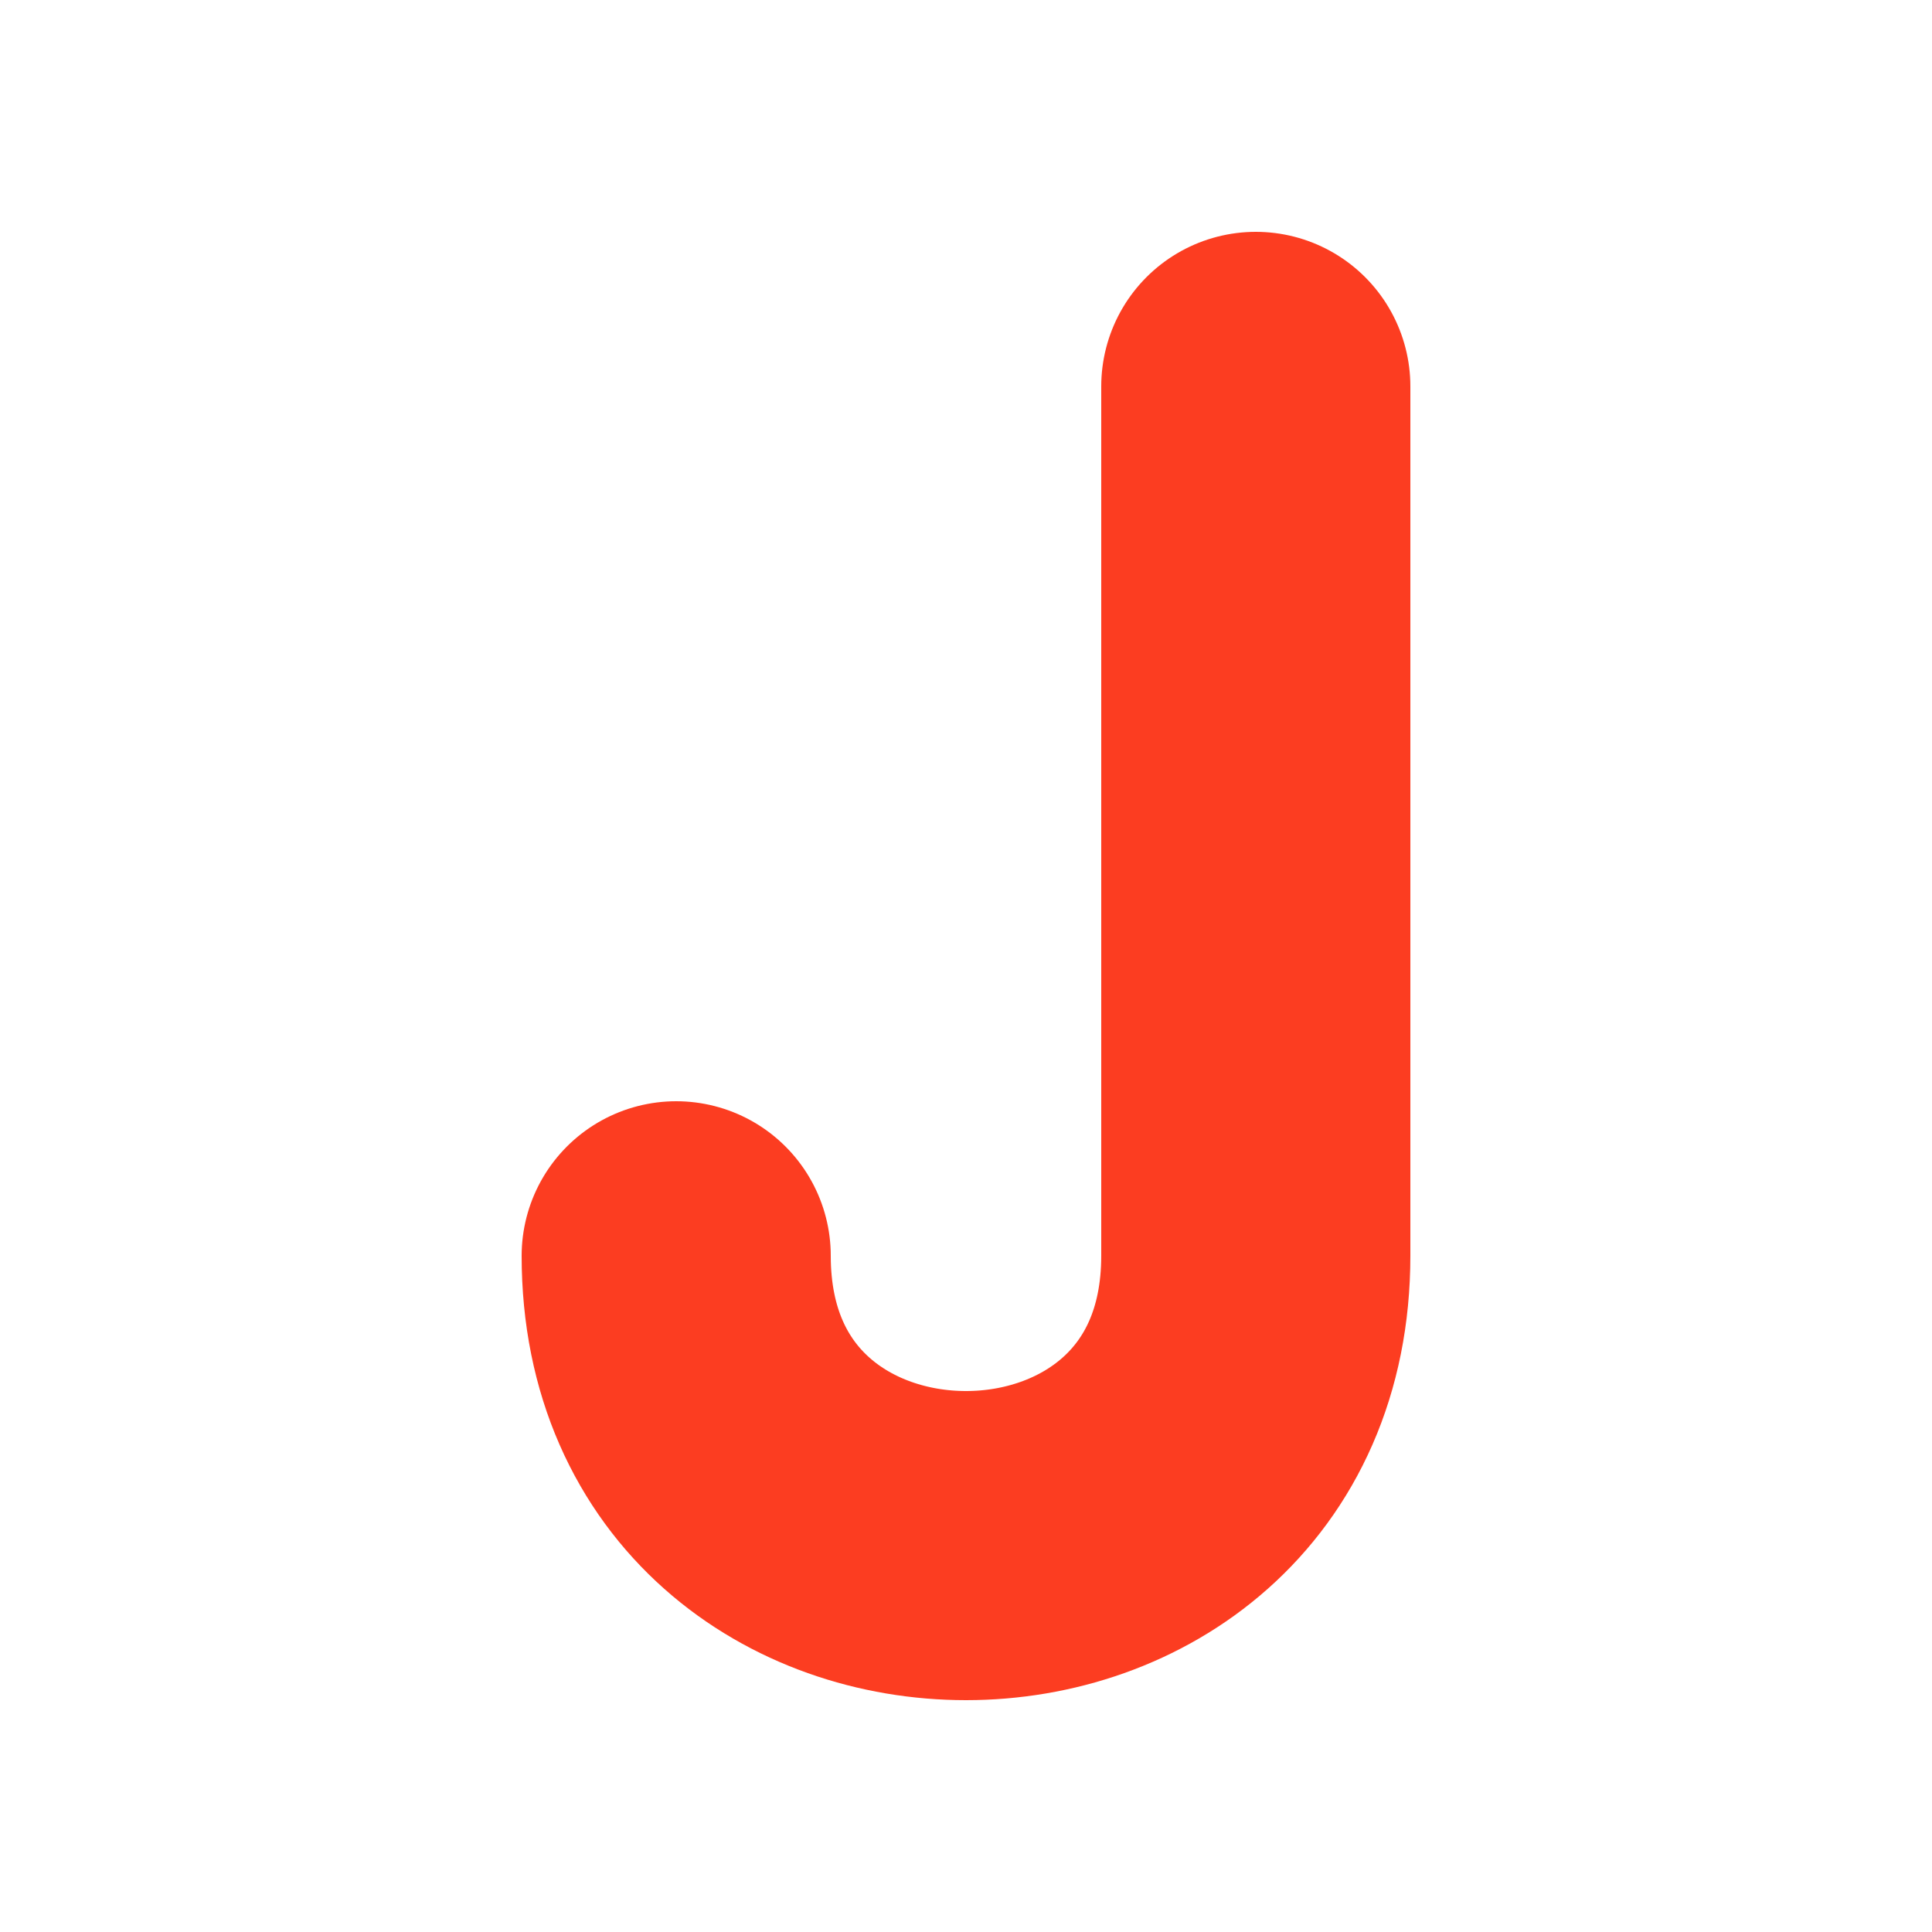
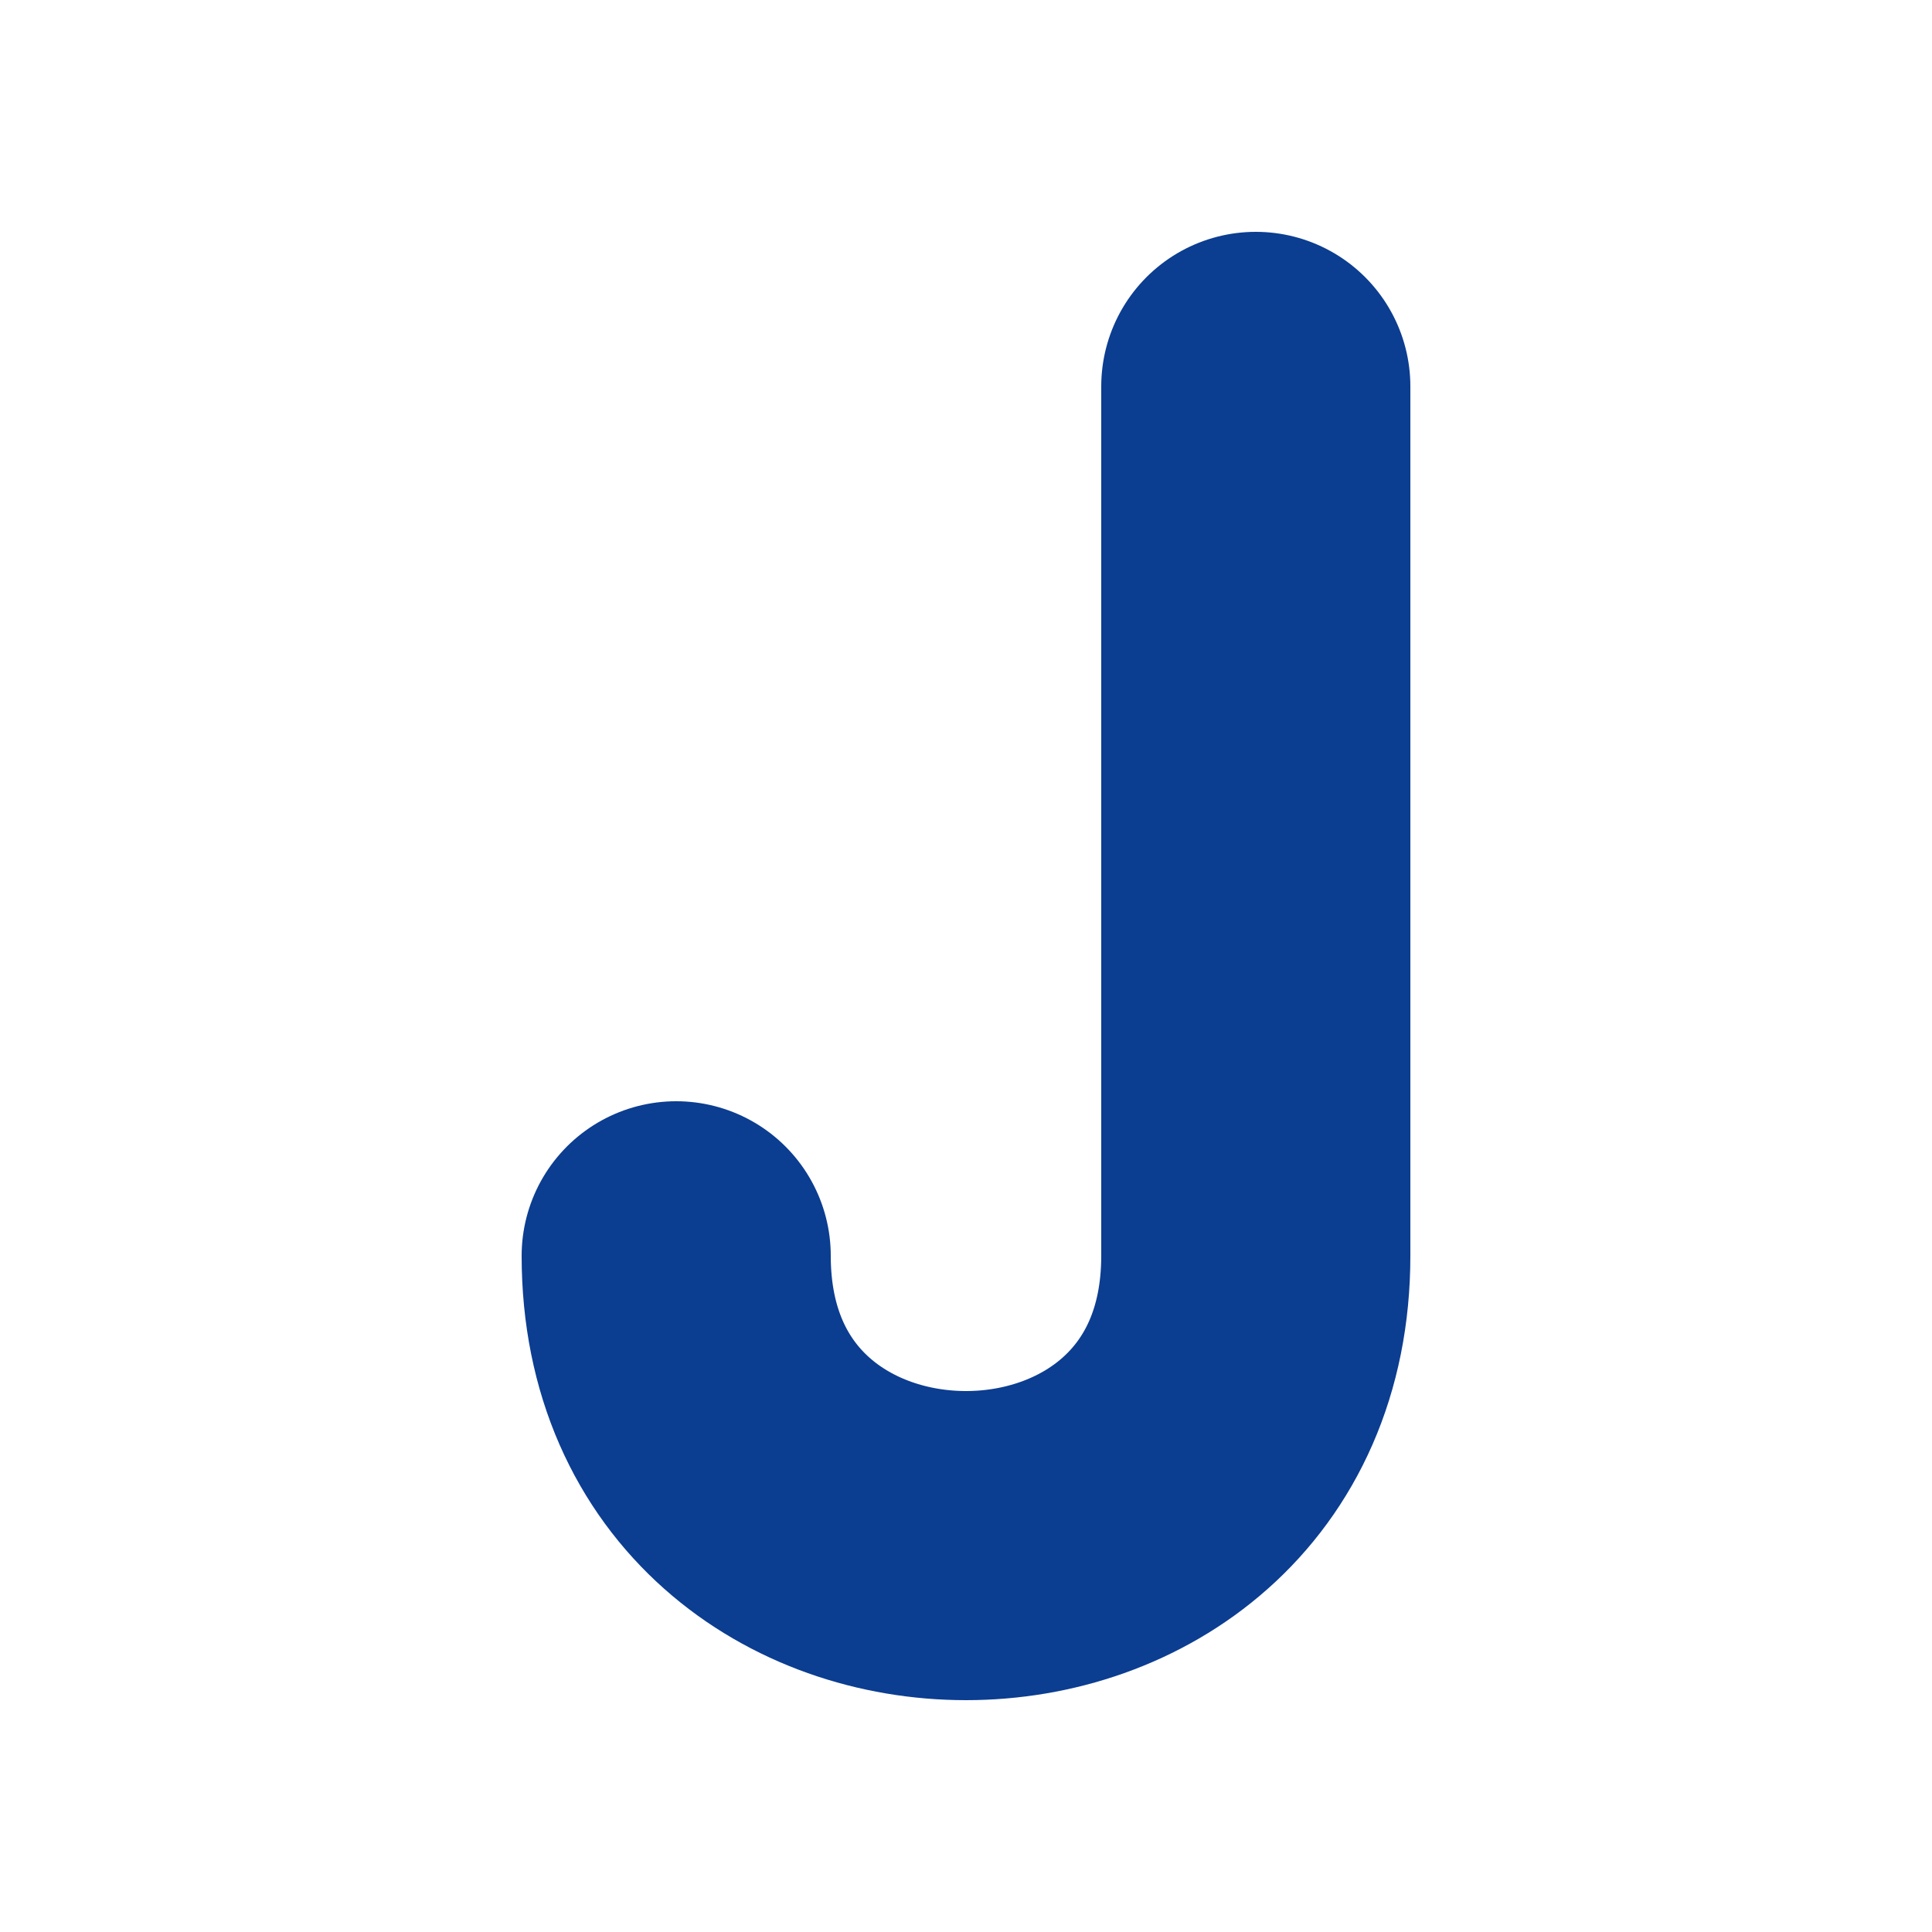
<svg xmlns="http://www.w3.org/2000/svg" viewBox="0 0 100 100">
-   <path d="M 65 20         L 65 65         C 65 85, 35 85, 35 65" fill="none" stroke="#FC3D21" stroke-width="16" stroke-linecap="round" stroke-linejoin="round" />
+   <path d="M 65 20         L 65 65         C 65 85, 35 85, 35 65" fill="none" stroke="#0B3D91" stroke-width="16" stroke-linecap="round" stroke-linejoin="round" />
</svg>
